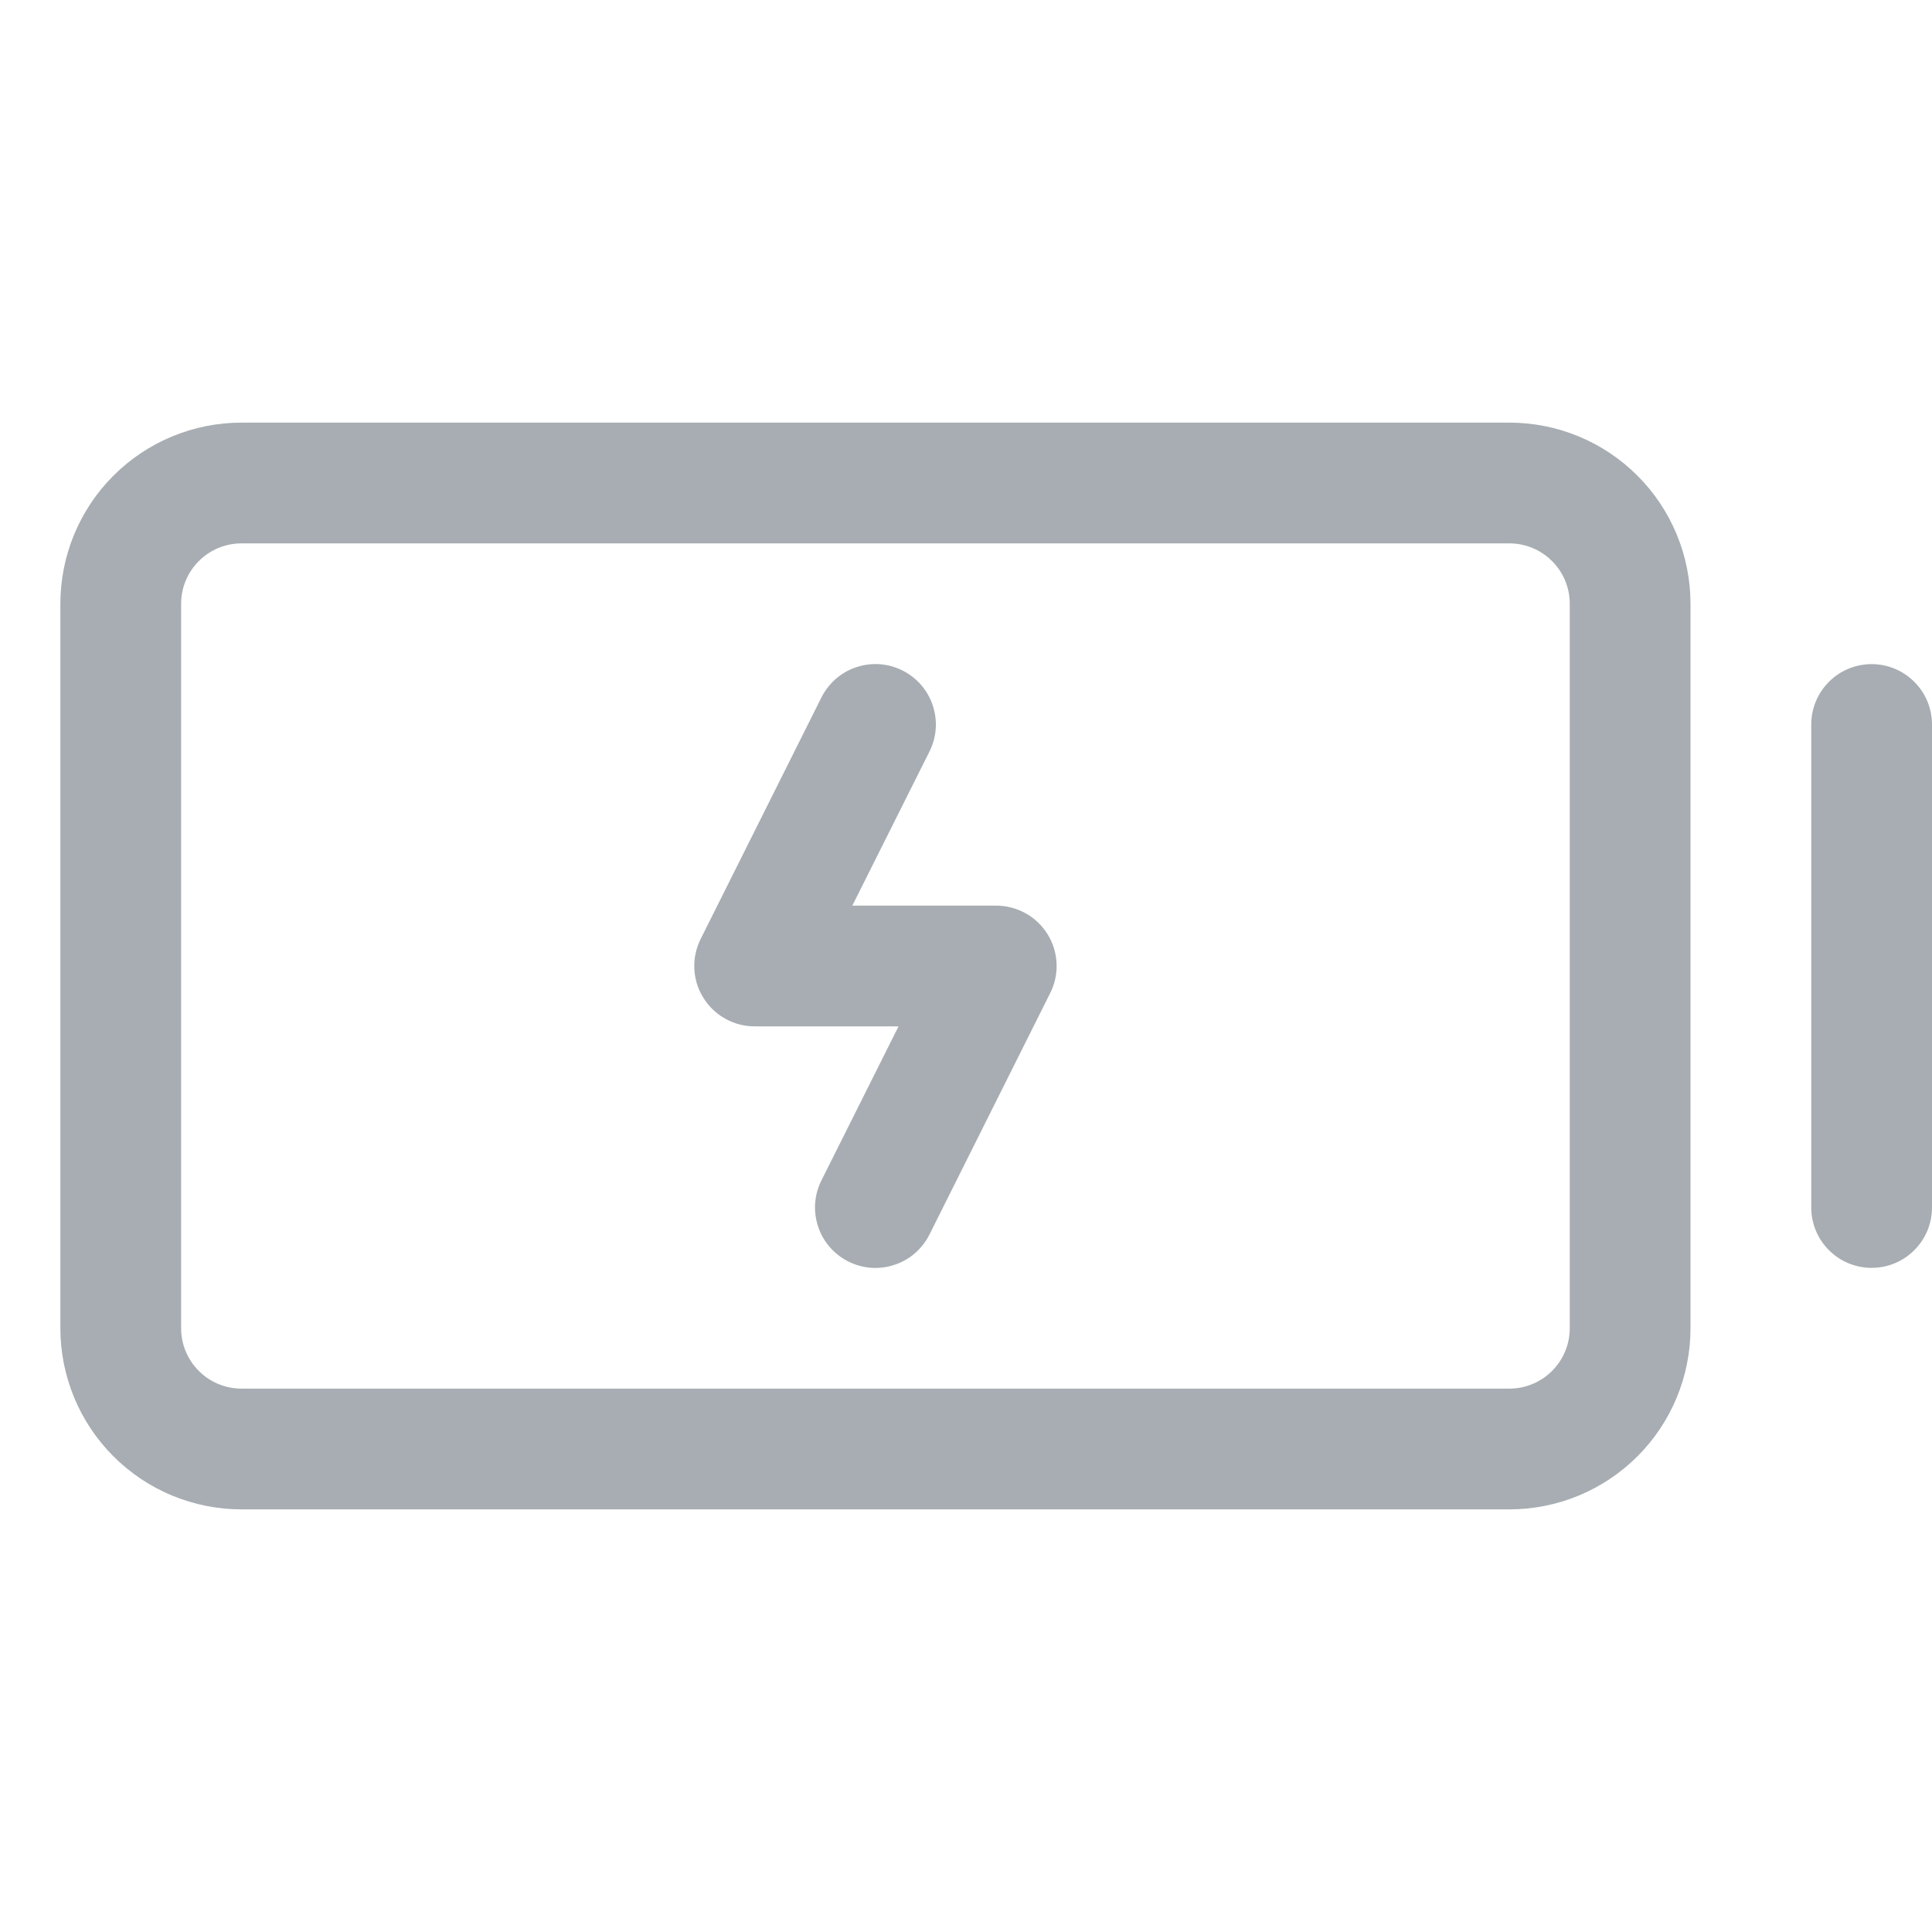
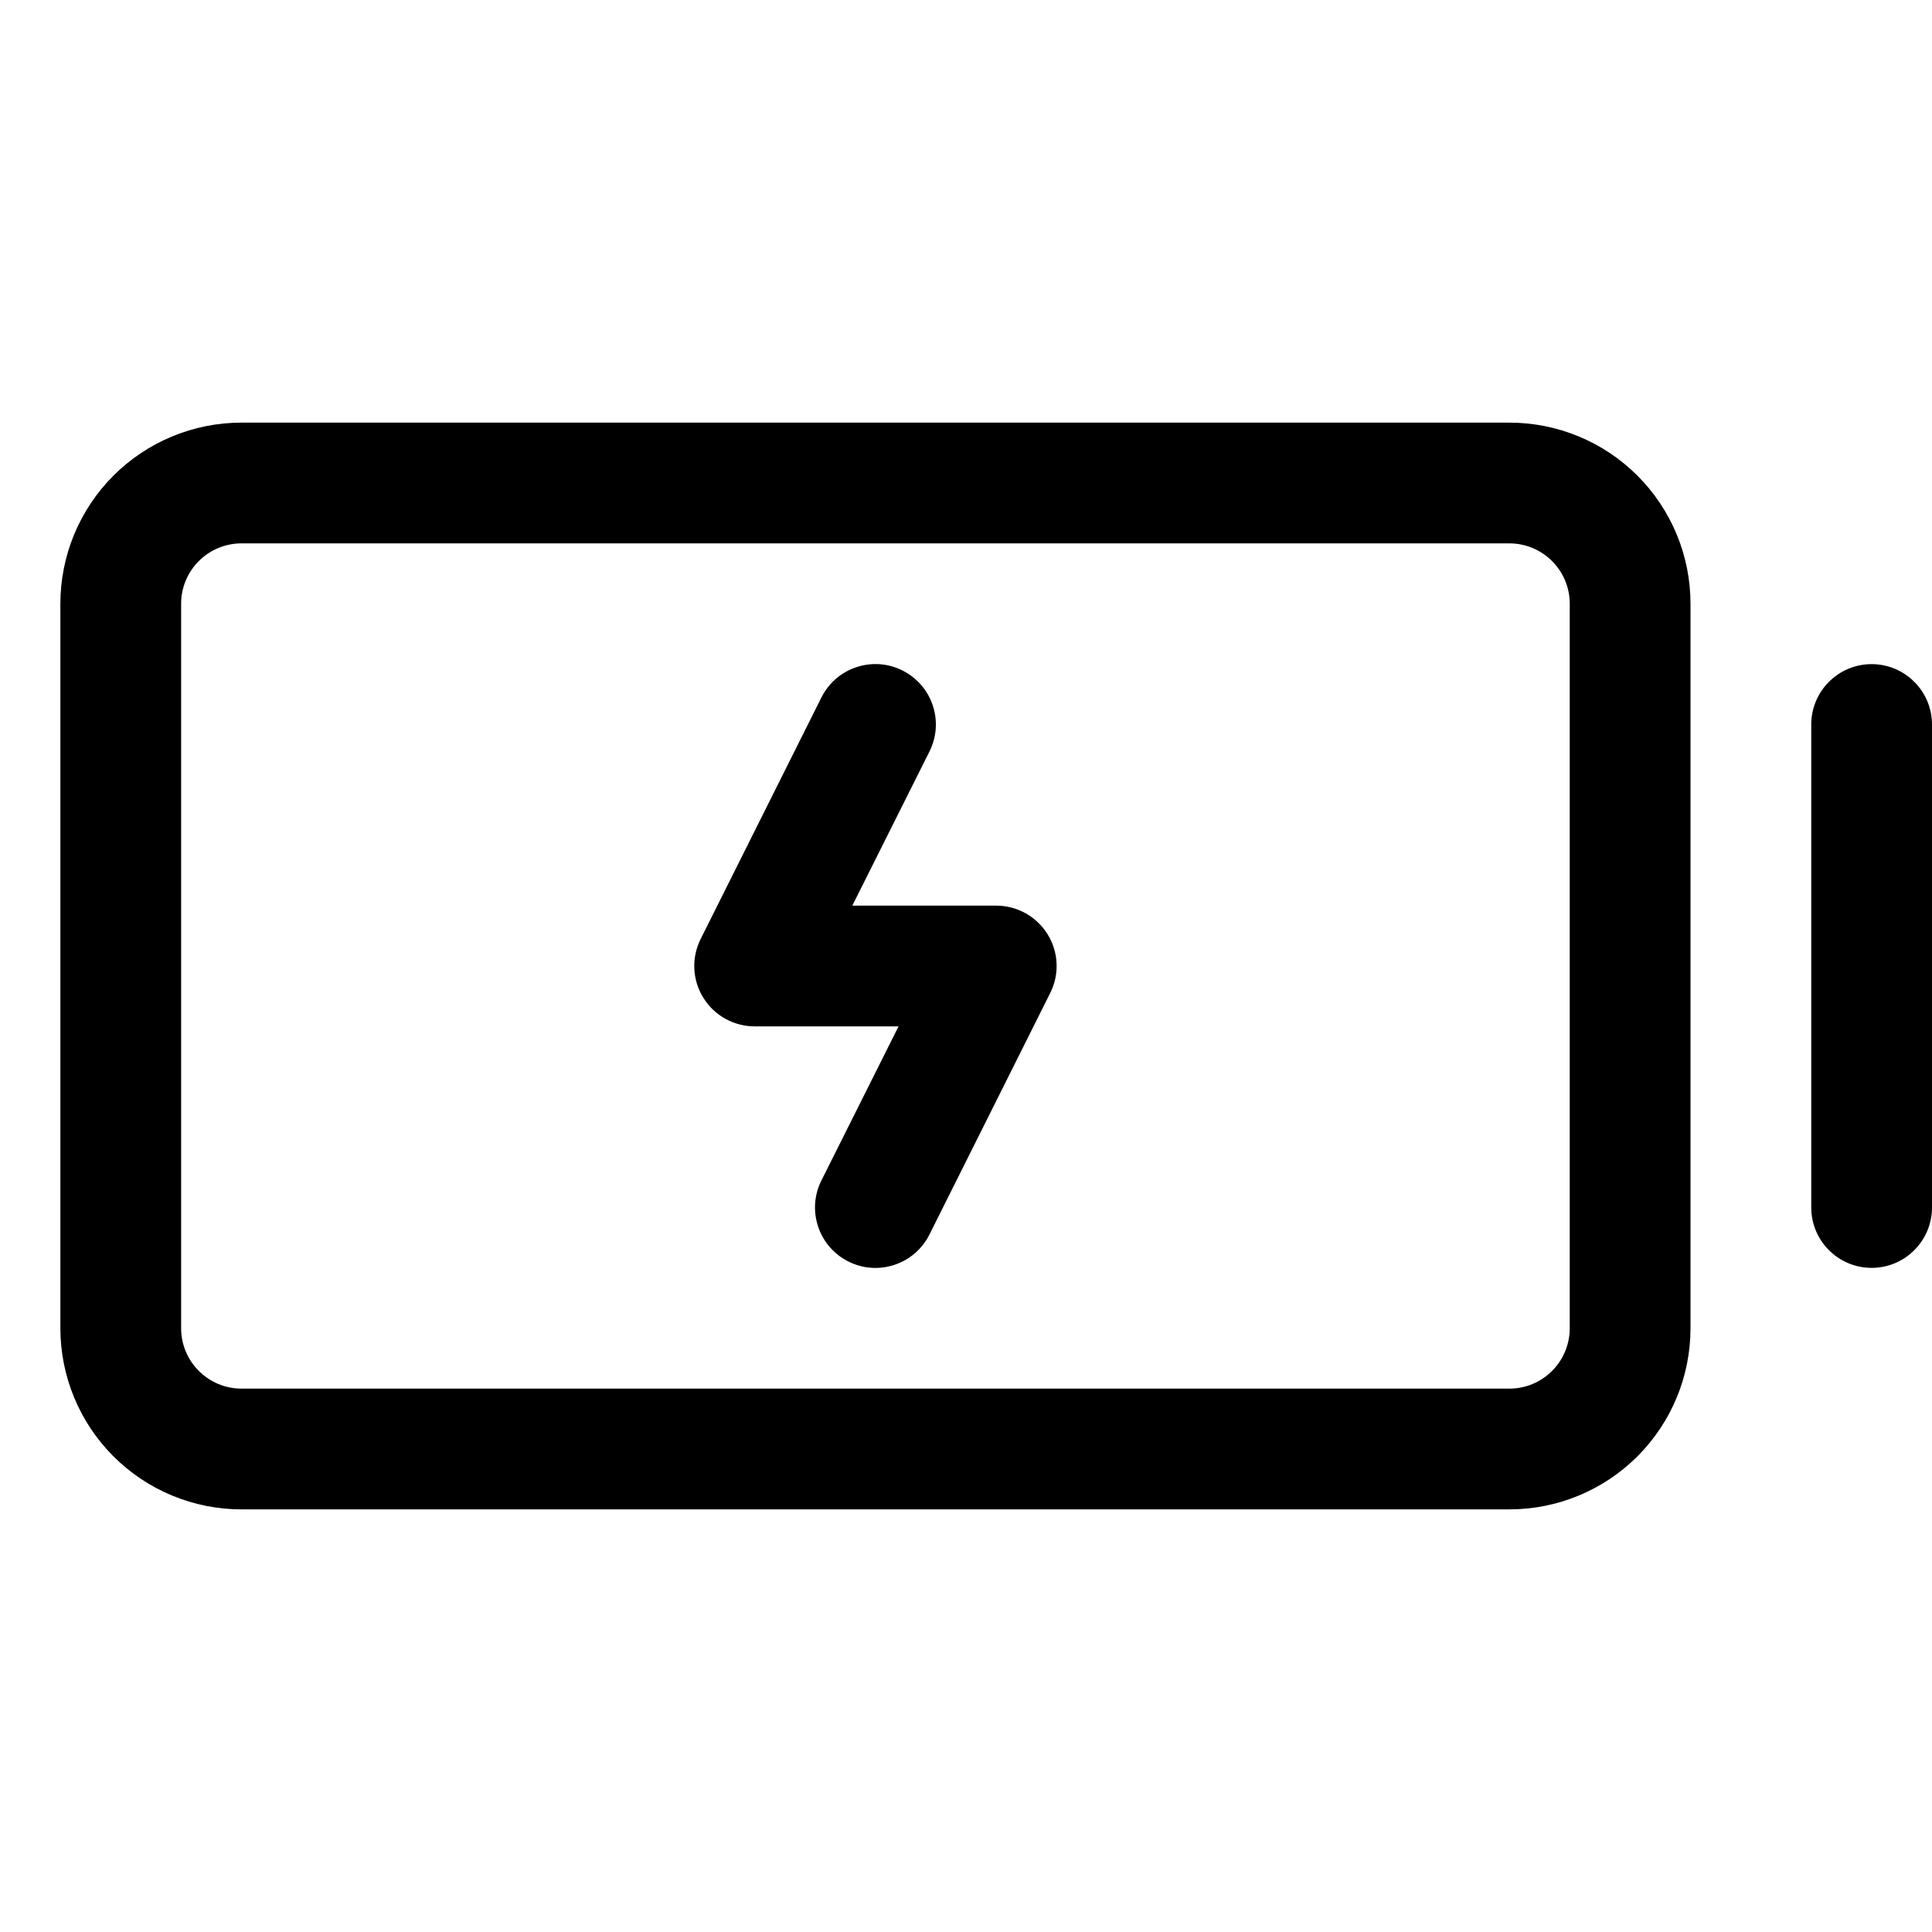
<svg xmlns="http://www.w3.org/2000/svg" width="24" height="24" viewBox="0 0 24 24" fill="none">
-   <path d="M18.75 5.25H3C2.403 5.25 1.831 5.487 1.409 5.909C0.987 6.331 0.75 6.903 0.75 7.5V16.5C0.75 17.097 0.987 17.669 1.409 18.091C1.831 18.513 2.403 18.75 3 18.75H18.75C19.347 18.75 19.919 18.513 20.341 18.091C20.763 17.669 21 17.097 21 16.5V7.5C21 6.903 20.763 6.331 20.341 5.909C19.919 5.487 19.347 5.25 18.75 5.25ZM19.5 16.5C19.5 16.699 19.421 16.89 19.28 17.03C19.14 17.171 18.949 17.25 18.75 17.25H3C2.801 17.25 2.61 17.171 2.47 17.03C2.329 16.89 2.25 16.699 2.25 16.5V7.5C2.25 7.301 2.329 7.11 2.47 6.97C2.61 6.829 2.801 6.75 3 6.75H18.75C18.949 6.75 19.14 6.829 19.28 6.97C19.421 7.11 19.5 7.301 19.5 7.5V16.5ZM24 9V15C24 15.199 23.921 15.39 23.78 15.53C23.64 15.671 23.449 15.75 23.25 15.75C23.051 15.75 22.86 15.671 22.72 15.53C22.579 15.39 22.5 15.199 22.5 15V9C22.5 8.801 22.579 8.61 22.72 8.47C22.86 8.329 23.051 8.25 23.25 8.25C23.449 8.25 23.64 8.329 23.78 8.47C23.921 8.61 24 8.801 24 9ZM13.013 11.605C13.081 11.714 13.119 11.838 13.125 11.966C13.131 12.094 13.104 12.221 13.046 12.336L11.546 15.336C11.502 15.424 11.441 15.502 11.367 15.567C11.292 15.632 11.206 15.681 11.112 15.712C11.019 15.743 10.92 15.756 10.822 15.749C10.723 15.742 10.627 15.715 10.539 15.671C10.451 15.627 10.373 15.566 10.308 15.492C10.243 15.417 10.194 15.331 10.163 15.237C10.132 15.144 10.119 15.045 10.126 14.947C10.133 14.848 10.16 14.752 10.204 14.664L11.162 12.75H9.375C9.247 12.75 9.121 12.717 9.01 12.655C8.898 12.593 8.804 12.503 8.737 12.394C8.669 12.286 8.631 12.161 8.625 12.034C8.619 11.906 8.647 11.779 8.704 11.664L10.204 8.664C10.248 8.576 10.309 8.498 10.383 8.433C10.458 8.368 10.544 8.319 10.638 8.288C10.731 8.257 10.83 8.244 10.928 8.251C11.027 8.258 11.123 8.285 11.211 8.329C11.299 8.373 11.377 8.434 11.442 8.508C11.507 8.583 11.556 8.669 11.587 8.763C11.618 8.856 11.631 8.955 11.624 9.053C11.617 9.152 11.59 9.247 11.546 9.336L10.588 11.25H12.375C12.503 11.25 12.629 11.283 12.74 11.345C12.852 11.407 12.946 11.497 13.013 11.605Z" fill="#A7ADB2" />
+   <path d="M18.75 5.25H3C2.403 5.25 1.831 5.487 1.409 5.909C0.987 6.331 0.75 6.903 0.75 7.5V16.5C0.75 17.097 0.987 17.669 1.409 18.091C1.831 18.513 2.403 18.75 3 18.75H18.75C19.347 18.75 19.919 18.513 20.341 18.091C20.763 17.669 21 17.097 21 16.5V7.5C21 6.903 20.763 6.331 20.341 5.909C19.919 5.487 19.347 5.25 18.75 5.25ZM19.5 16.5C19.5 16.699 19.421 16.89 19.28 17.03C19.14 17.171 18.949 17.25 18.75 17.25H3C2.801 17.25 2.61 17.171 2.47 17.03C2.329 16.89 2.25 16.699 2.25 16.5V7.5C2.25 7.301 2.329 7.11 2.47 6.97C2.61 6.829 2.801 6.75 3 6.75H18.75C18.949 6.75 19.14 6.829 19.28 6.97C19.421 7.11 19.5 7.301 19.5 7.5V16.5ZM24 9V15C24 15.199 23.921 15.39 23.78 15.53C23.64 15.671 23.449 15.75 23.25 15.75C23.051 15.75 22.86 15.671 22.72 15.53C22.579 15.39 22.5 15.199 22.5 15V9C22.5 8.801 22.579 8.61 22.72 8.47C22.86 8.329 23.051 8.25 23.25 8.25C23.449 8.25 23.64 8.329 23.78 8.47C23.921 8.61 24 8.801 24 9ZM13.013 11.605C13.081 11.714 13.119 11.838 13.125 11.966C13.131 12.094 13.104 12.221 13.046 12.336L11.546 15.336C11.502 15.424 11.441 15.502 11.367 15.567C11.292 15.632 11.206 15.681 11.112 15.712C11.019 15.743 10.92 15.756 10.822 15.749C10.723 15.742 10.627 15.715 10.539 15.671C10.451 15.627 10.373 15.566 10.308 15.492C10.243 15.417 10.194 15.331 10.163 15.237C10.132 15.144 10.119 15.045 10.126 14.947C10.133 14.848 10.16 14.752 10.204 14.664L11.162 12.75H9.375C9.247 12.75 9.121 12.717 9.01 12.655C8.898 12.593 8.804 12.503 8.737 12.394C8.669 12.286 8.631 12.161 8.625 12.034C8.619 11.906 8.647 11.779 8.704 11.664L10.204 8.664C10.248 8.576 10.309 8.498 10.383 8.433C10.458 8.368 10.544 8.319 10.638 8.288C10.731 8.257 10.83 8.244 10.928 8.251C11.027 8.258 11.123 8.285 11.211 8.329C11.299 8.373 11.377 8.434 11.442 8.508C11.507 8.583 11.556 8.669 11.587 8.763C11.618 8.856 11.631 8.955 11.624 9.053C11.617 9.152 11.59 9.247 11.546 9.336L10.588 11.25H12.375C12.503 11.25 12.629 11.283 12.74 11.345C12.852 11.407 12.946 11.497 13.013 11.605Z" fill="currentColor" />
</svg>
